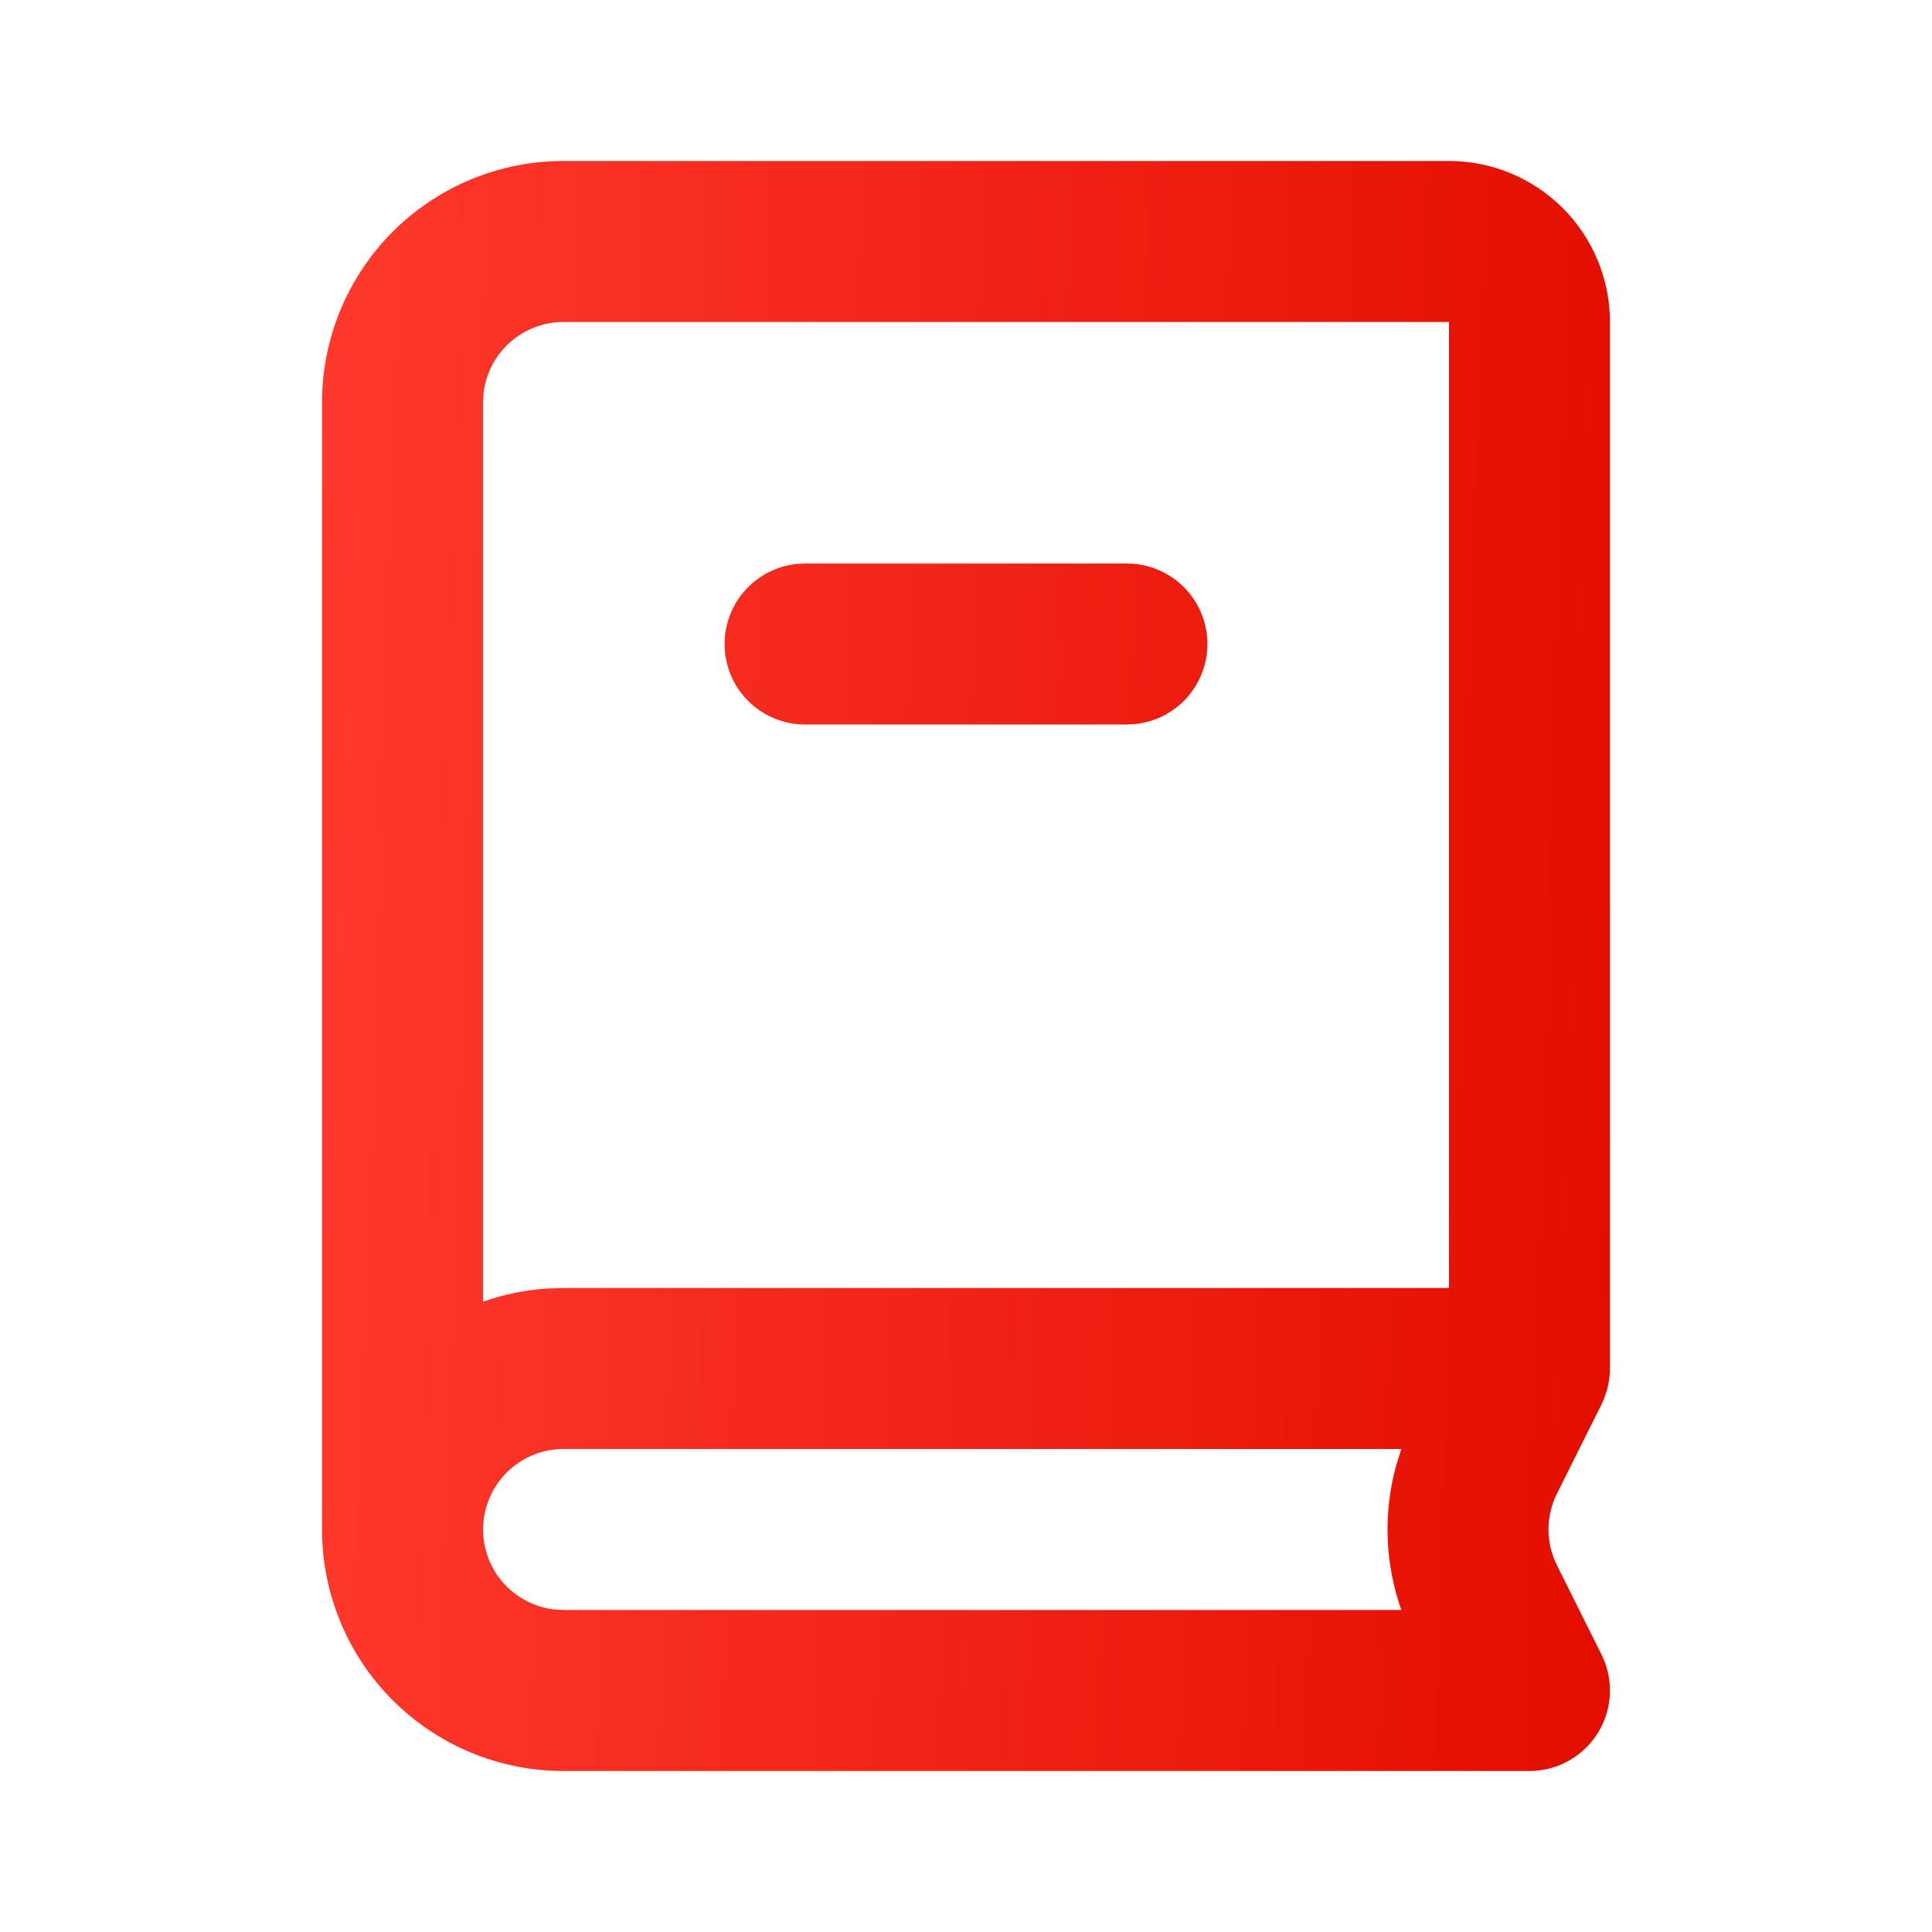
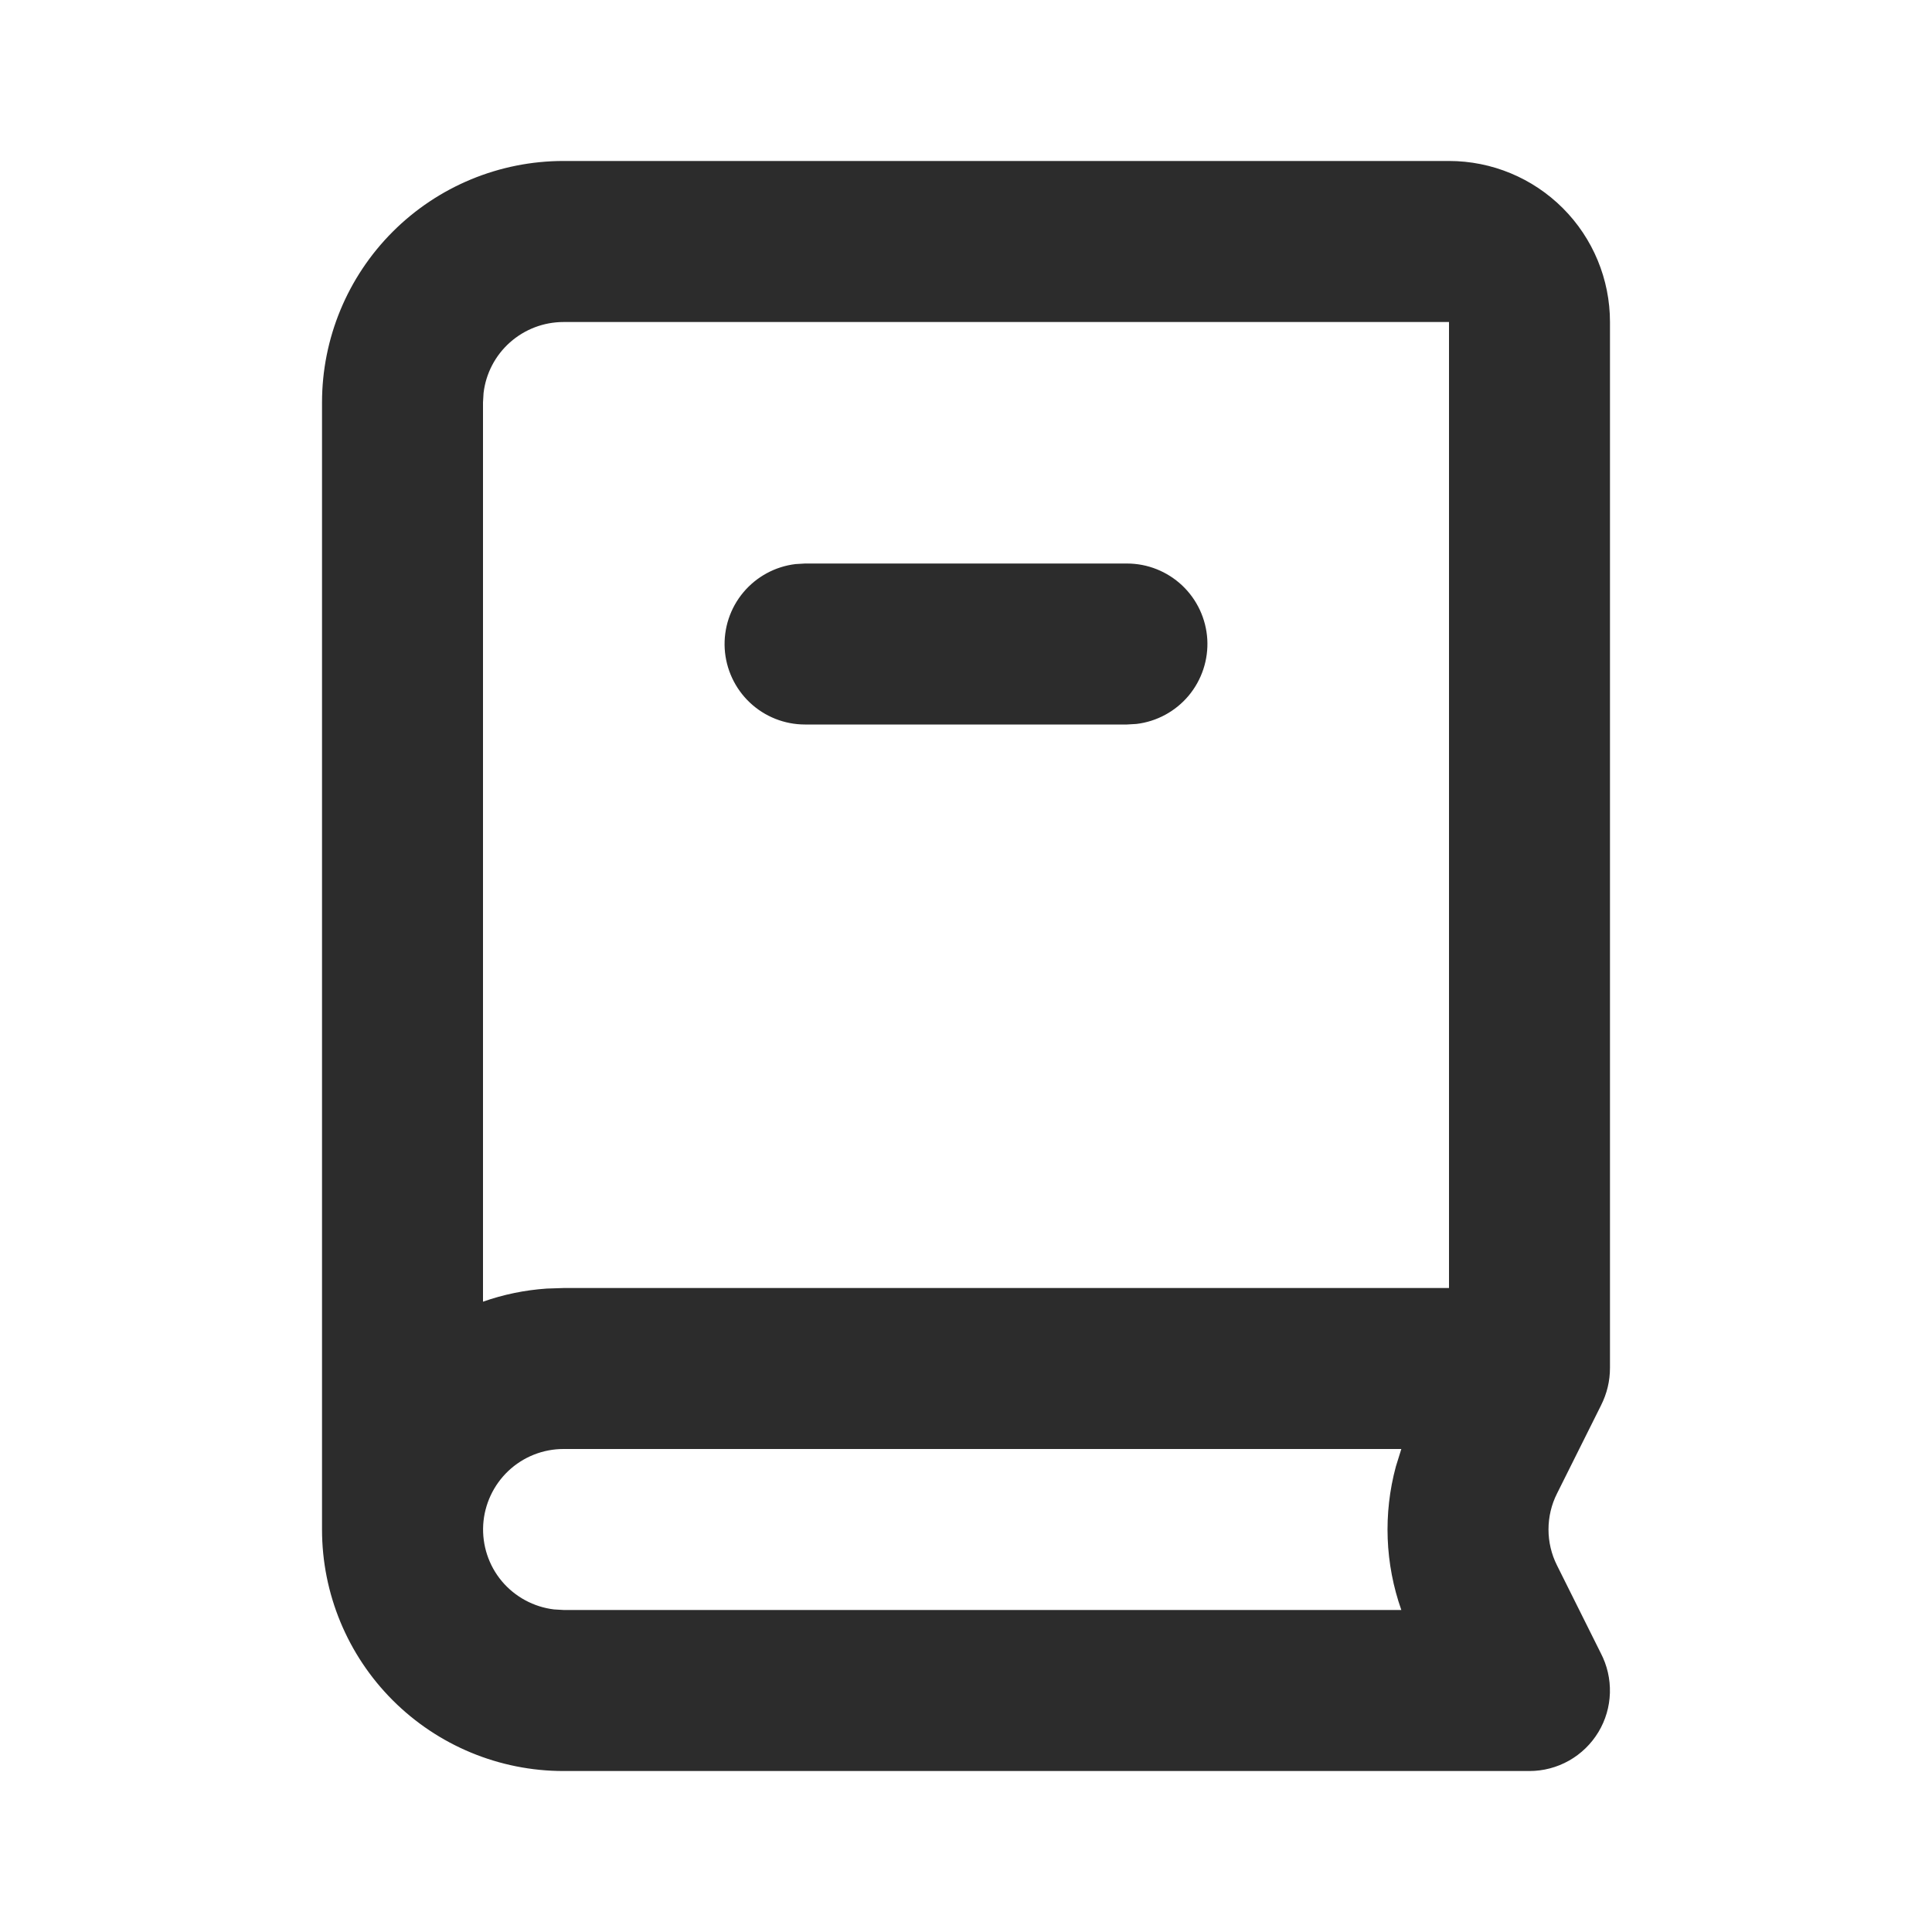
<svg xmlns="http://www.w3.org/2000/svg" width="28" height="28" viewBox="0 0 28 28" fill="none">
-   <path d="M21 2.333C21.619 2.333 22.212 2.579 22.65 3.017C23.087 3.454 23.333 4.048 23.333 4.667V19.822C23.333 20.018 23.289 20.197 23.201 20.372L22.566 21.644C22.484 21.806 22.442 21.985 22.442 22.166C22.442 22.347 22.484 22.526 22.566 22.688L23.199 23.957C23.292 24.135 23.338 24.334 23.332 24.535C23.326 24.736 23.269 24.931 23.165 25.103C23.061 25.275 22.915 25.417 22.74 25.516C22.565 25.615 22.367 25.667 22.166 25.667H8.166C7.238 25.667 6.348 25.298 5.692 24.642C5.035 23.985 4.667 23.095 4.667 22.167V5.833C4.667 4.905 5.035 4.015 5.692 3.358C6.348 2.702 7.238 2.333 8.166 2.333H21ZM20.309 21H8.166C7.869 21 7.583 21.114 7.367 21.318C7.151 21.523 7.021 21.802 7.003 22.098C6.986 22.395 7.082 22.688 7.273 22.916C7.464 23.143 7.735 23.29 8.03 23.325L8.166 23.333H20.309C20.073 22.664 20.045 21.939 20.23 21.254L20.309 21ZM21 4.667H8.166C7.881 4.667 7.605 4.772 7.391 4.962C7.178 5.151 7.041 5.413 7.008 5.697L7 5.833V18.865C7.292 18.762 7.602 18.697 7.923 18.675L8.166 18.667H21V4.667ZM16.333 8.167C16.631 8.167 16.916 8.281 17.133 8.485C17.349 8.689 17.479 8.968 17.497 9.265C17.514 9.562 17.417 9.854 17.227 10.082C17.036 10.31 16.765 10.457 16.47 10.492L16.333 10.5H11.666C11.369 10.5 11.083 10.386 10.867 10.182C10.651 9.978 10.521 9.699 10.503 9.402C10.486 9.105 10.582 8.813 10.773 8.585C10.964 8.357 11.235 8.21 11.53 8.175L11.666 8.167H16.333Z" fill="url(#paint0_linear_240_10)" />
-   <defs>
-     <linearGradient id="paint0_linear_240_10" x1="23.333" y1="19.617" x2="4.149" y2="19.022" gradientUnits="userSpaceOnUse">
-       <stop stop-color="#E30E00" />
-       <stop offset="1" stop-color="#FF392D" />
-     </linearGradient>
-   </defs>
+   <path d="M21 2.333C21.619 2.333 22.212 2.579 22.65 3.017C23.087 3.454 23.333 4.048 23.333 4.667V19.822C23.333 20.018 23.289 20.197 23.201 20.372L22.566 21.644C22.484 21.806 22.442 21.985 22.442 22.166C22.442 22.347 22.484 22.526 22.566 22.688L23.199 23.957C23.292 24.135 23.338 24.334 23.332 24.535C23.326 24.736 23.269 24.931 23.165 25.103C23.061 25.275 22.915 25.417 22.74 25.516C22.565 25.615 22.367 25.667 22.166 25.667H8.166C7.238 25.667 6.348 25.298 5.692 24.642C5.035 23.985 4.667 23.095 4.667 22.167V5.833C4.667 4.905 5.035 4.015 5.692 3.358C6.348 2.702 7.238 2.333 8.166 2.333H21ZM20.309 21H8.166C7.869 21 7.583 21.114 7.367 21.318C7.151 21.523 7.021 21.802 7.003 22.098C6.986 22.395 7.082 22.688 7.273 22.916C7.464 23.143 7.735 23.29 8.03 23.325L8.166 23.333H20.309C20.073 22.664 20.045 21.939 20.23 21.254L20.309 21ZM21 4.667H8.166C7.881 4.667 7.605 4.772 7.391 4.962C7.178 5.151 7.041 5.413 7.008 5.697L7 5.833V18.865C7.292 18.762 7.602 18.697 7.923 18.675L8.166 18.667H21V4.667ZM16.333 8.167C16.631 8.167 16.916 8.281 17.133 8.485C17.349 8.689 17.479 8.968 17.497 9.265C17.514 9.562 17.417 9.854 17.227 10.082C17.036 10.31 16.765 10.457 16.47 10.492L16.333 10.5H11.666C11.369 10.5 11.083 10.386 10.867 10.182C10.651 9.978 10.521 9.699 10.503 9.402C10.486 9.105 10.582 8.813 10.773 8.585C10.964 8.357 11.235 8.21 11.53 8.175L11.666 8.167H16.333Z" fill="#2C2C2C" />
</svg>
